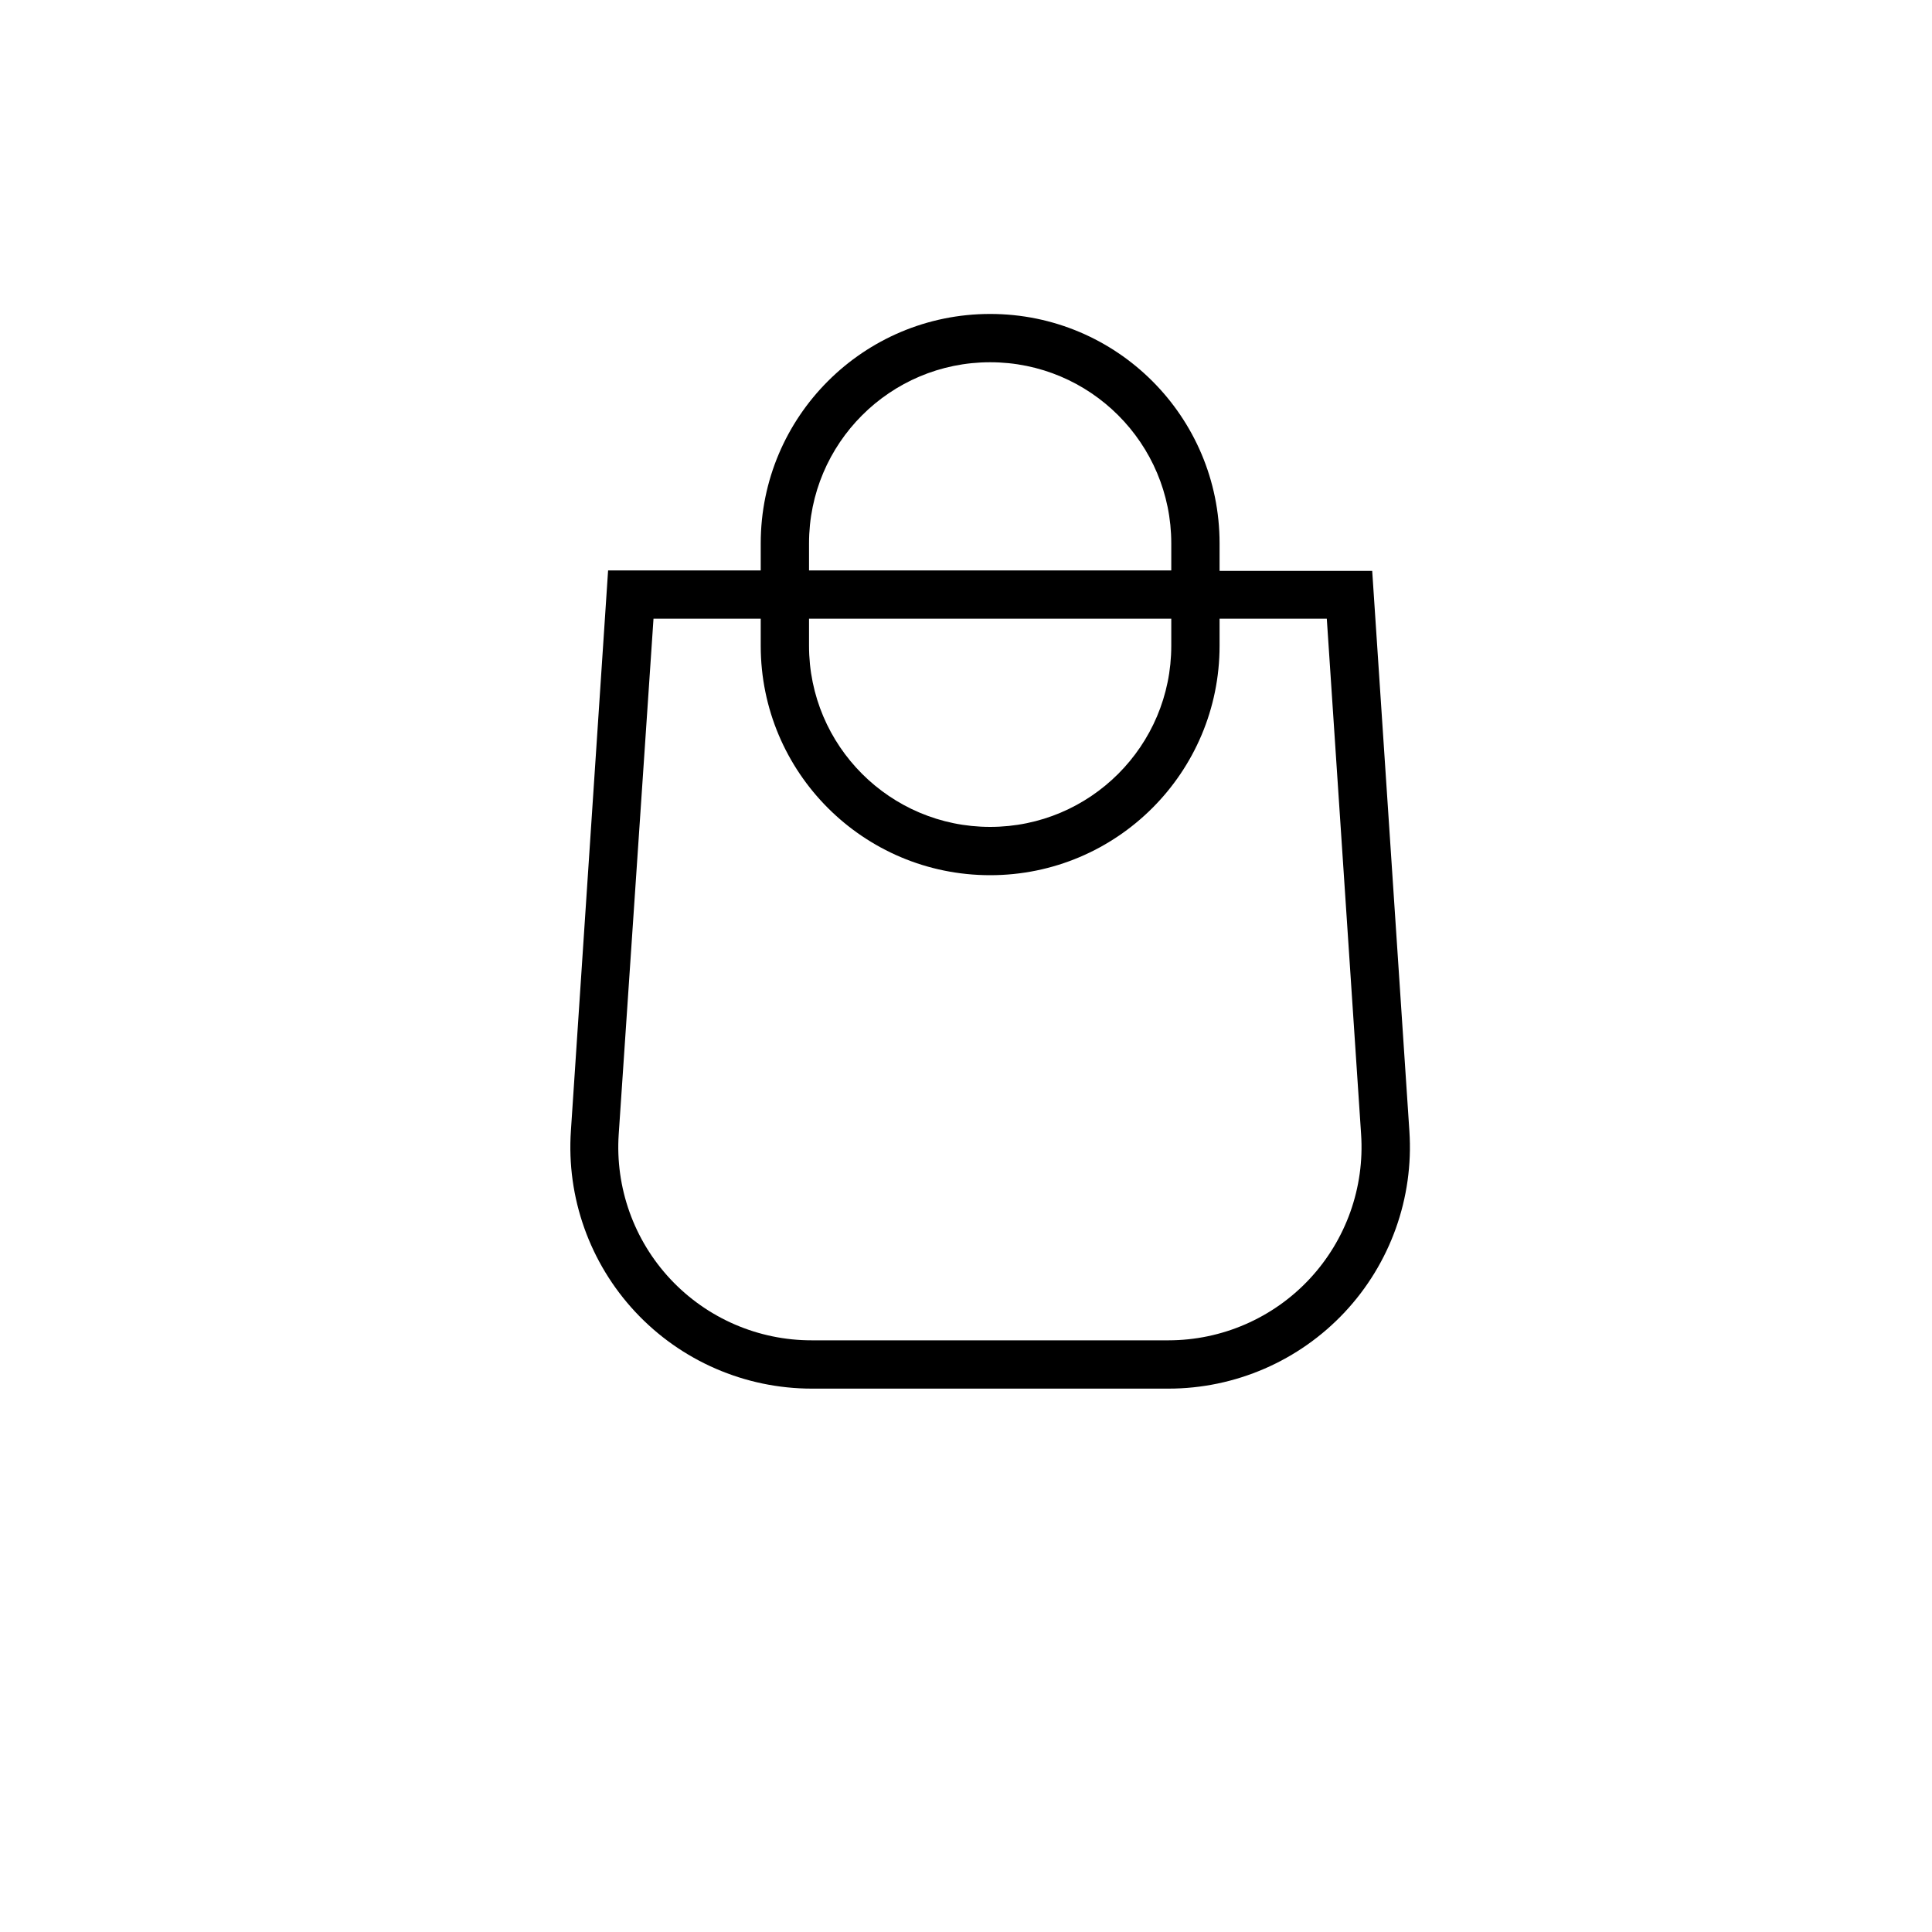
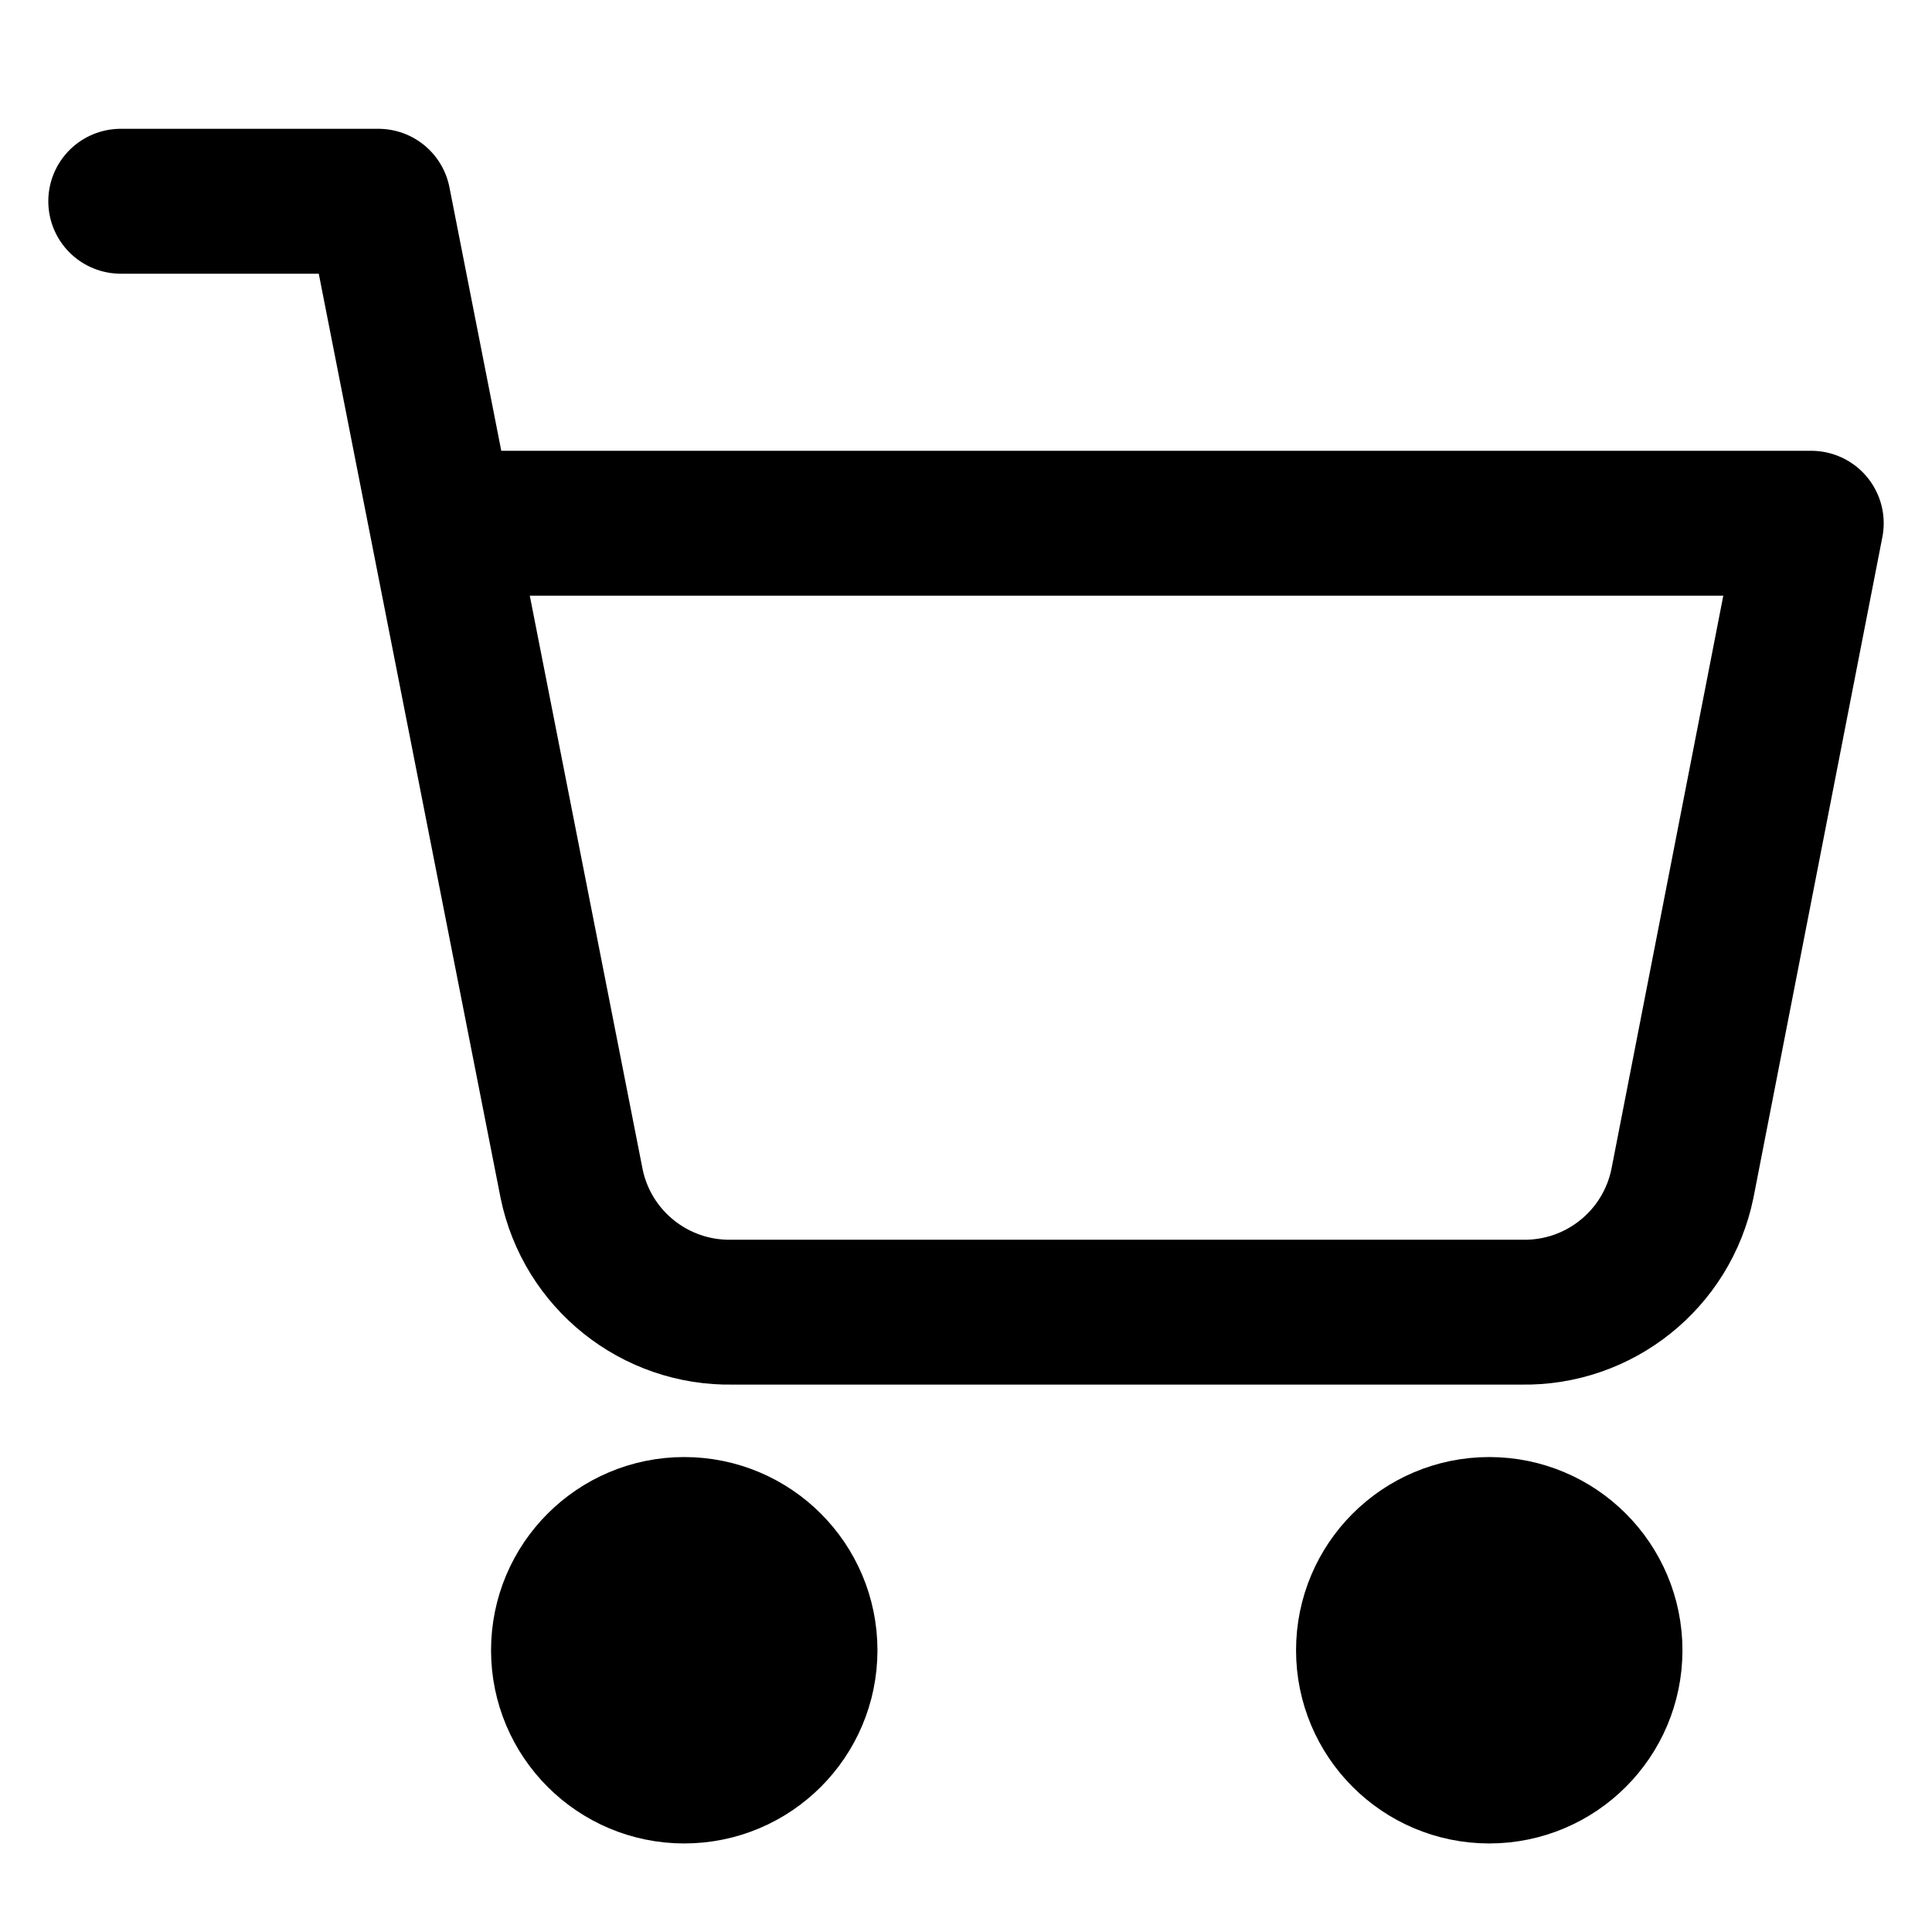
- <svg xmlns="http://www.w3.org/2000/svg" fill="none" class="icon icon-cart" viewBox="0 0 40 40">
-   <path fill="currentColor" fill-rule="evenodd" d="M20.5 6.5a4.75 4.75 0 0 0-4.75 4.75v.56h-3.16l-.77 11.6a5 5 0 0 0 4.99 5.34h7.38a5 5 0 0 0 4.99-5.33l-.77-11.6h-3.16v-.57A4.75 4.75 0 0 0 20.5 6.5m3.75 5.31v-.56a3.75 3.75 0 1 0-7.5 0v.56zm-7.5 1h7.5v.56a3.75 3.75 0 1 1-7.5 0zm-1 0v.56a4.75 4.75 0 1 0 9.5 0v-.56h2.22l.71 10.67a4 4 0 0 1-3.99 4.27h-7.38a4 4 0 0 1-4-4.27l.72-10.67z" />
+ <svg xmlns="http://www.w3.org/2000/svg" class="icon icon-cart" viewBox="0 0 24 24" fill="none" stroke="currentColor" stroke-width="1.8" stroke-linecap="round" stroke-linejoin="round">
+   <circle cx="8.5" cy="20.5" r="1.5" fill="currentColor" />
+   <circle cx="18.5" cy="20.5" r="1.5" fill="currentColor" />
+   <path d="M1.5 2.5h3.2l2.4 12.2a2 2 0 0 0 2 1.6h9.8a2 2 0 0 0 2-1.6l1.6-8.2H5.6" />
</svg>
